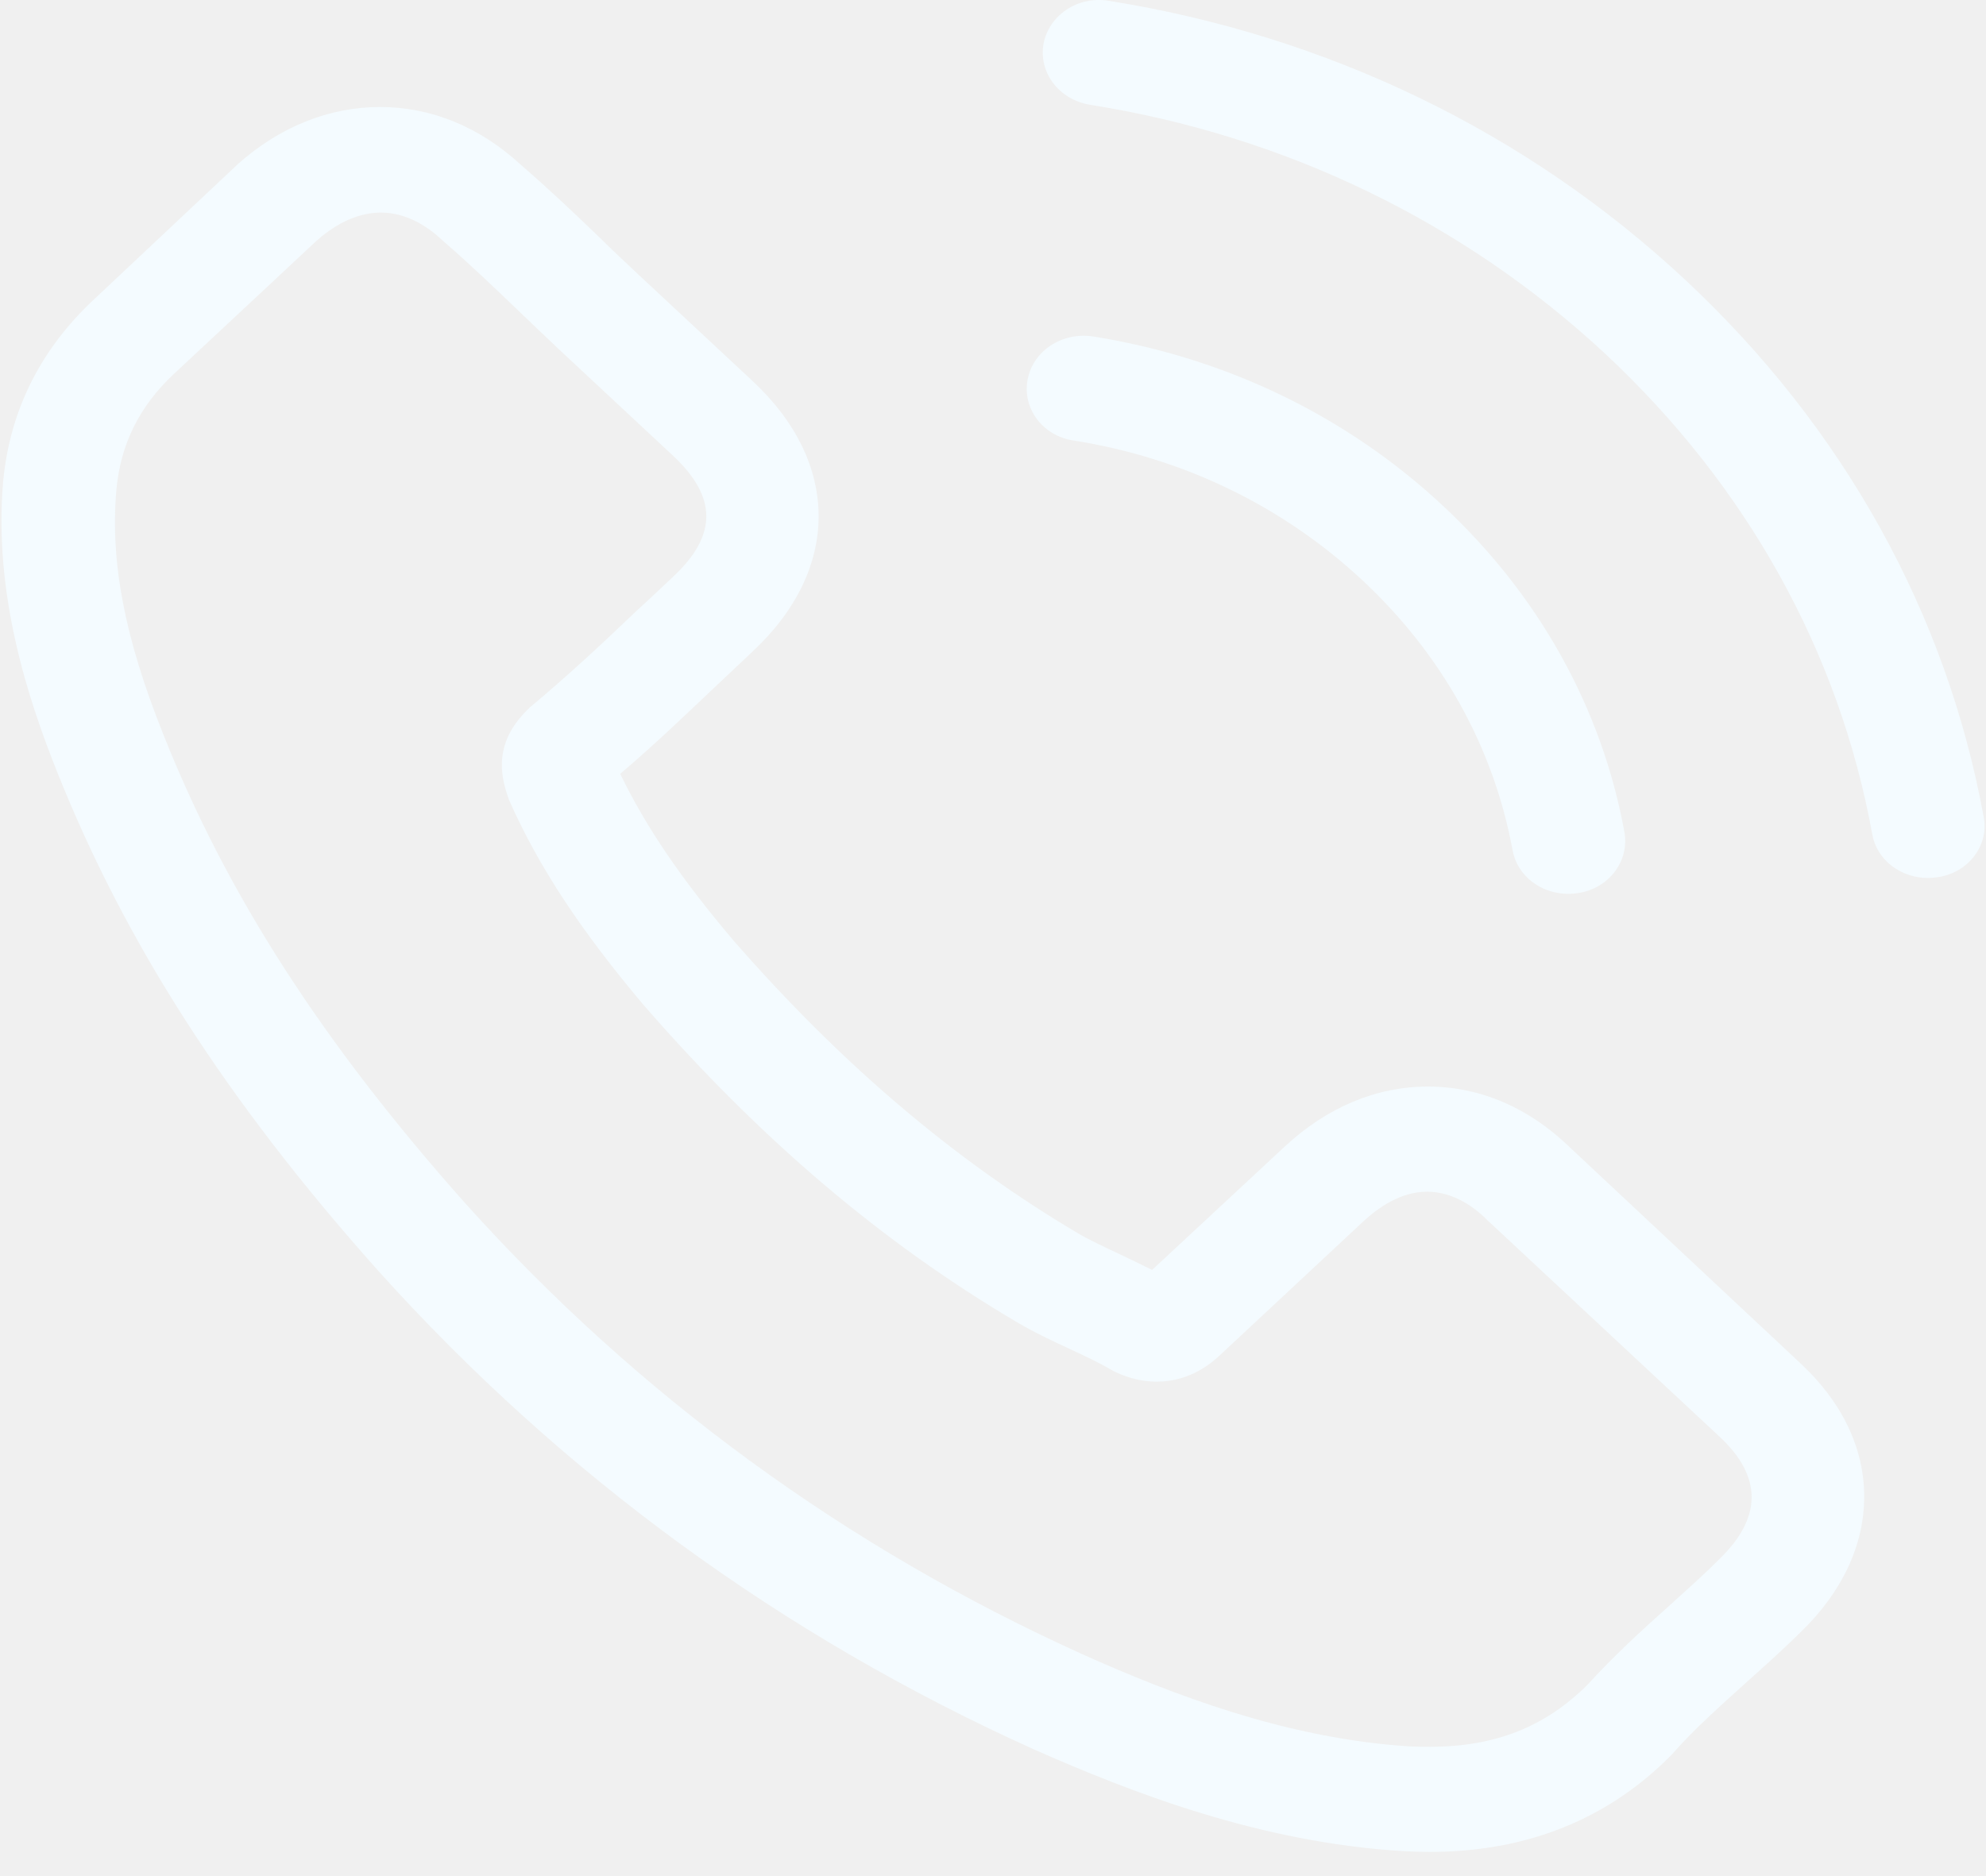
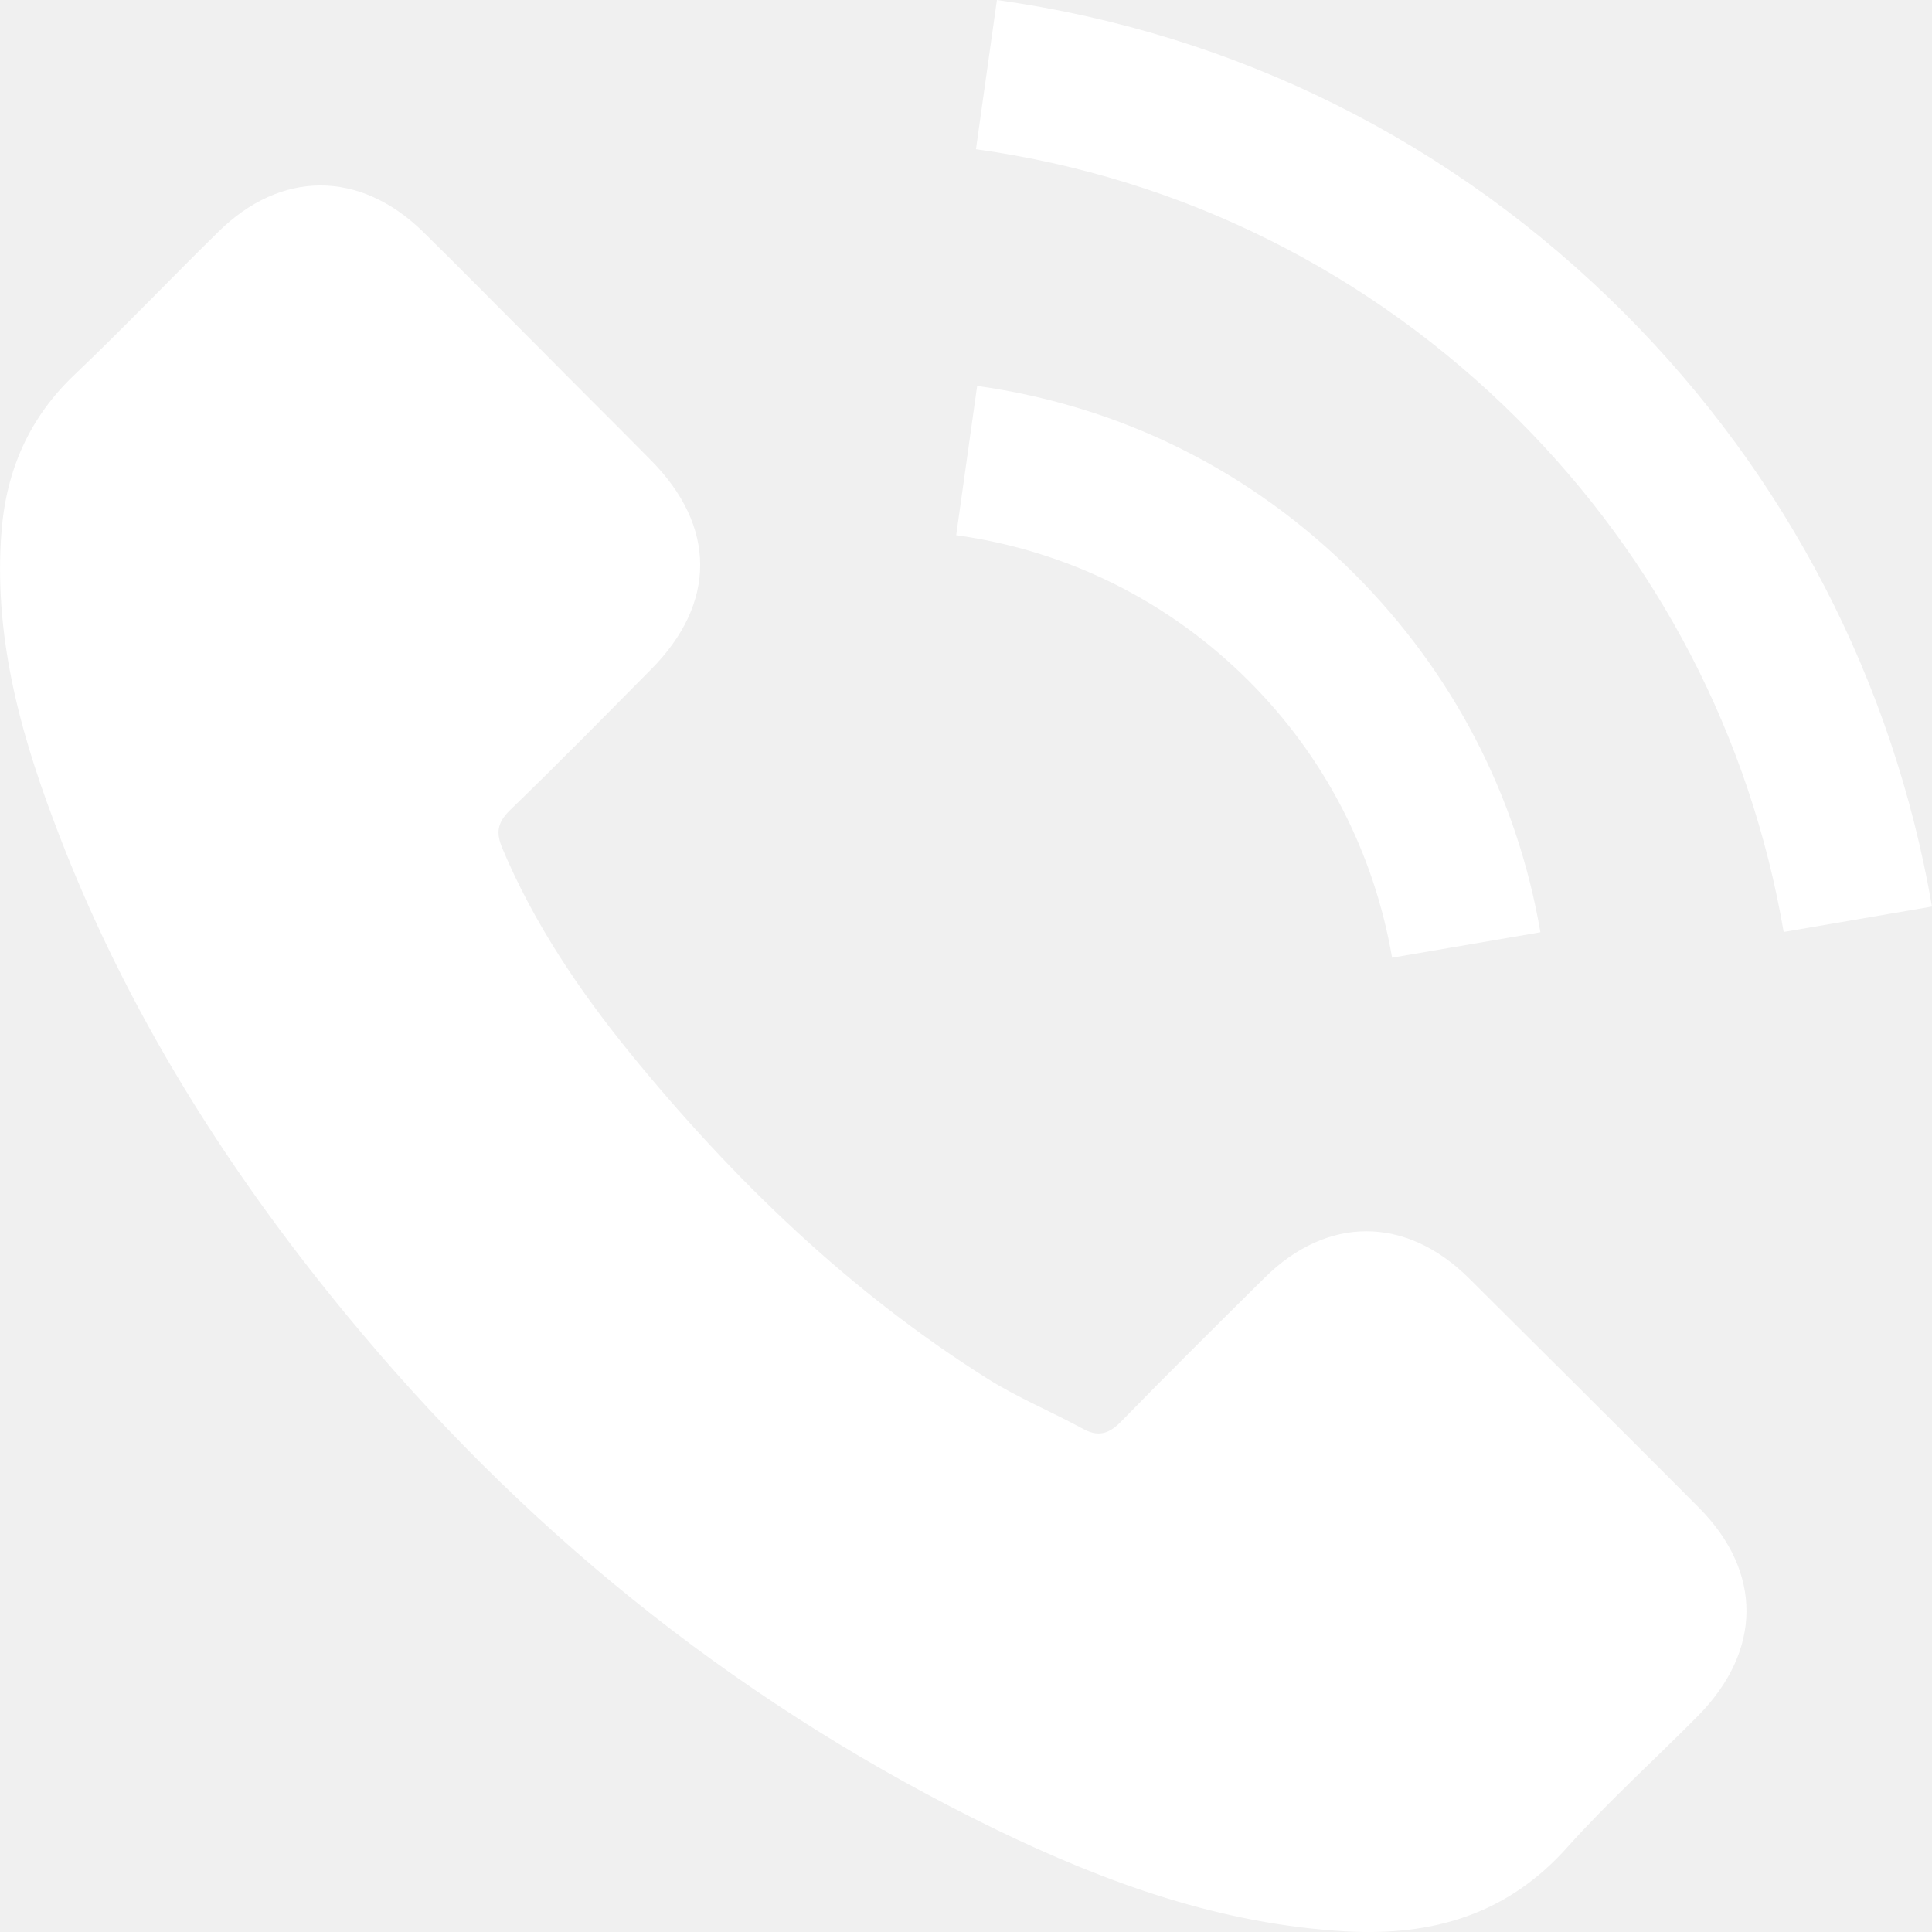
- <svg xmlns="http://www.w3.org/2000/svg" width="18" height="17" viewBox="0 0 18 17" fill="none">
-   <path d="M14.226 10.399C13.857 10.041 13.413 9.85 12.942 9.85C12.474 9.85 12.026 10.038 11.642 10.396L10.442 11.512C10.343 11.462 10.244 11.416 10.149 11.37C10.013 11.306 9.883 11.246 9.773 11.182C8.649 10.516 7.627 9.648 6.647 8.525C6.172 7.965 5.853 7.494 5.621 7.015C5.933 6.75 6.221 6.473 6.502 6.207C6.609 6.108 6.715 6.005 6.821 5.906C7.619 5.162 7.619 4.198 6.821 3.454L5.784 2.487C5.667 2.377 5.545 2.263 5.431 2.15C5.203 1.93 4.964 1.704 4.717 1.491C4.348 1.151 3.908 0.97 3.444 0.97C2.981 0.97 2.532 1.151 2.152 1.491C2.149 1.495 2.149 1.495 2.145 1.498L0.853 2.713C0.367 3.167 0.09 3.72 0.029 4.361C-0.062 5.396 0.264 6.36 0.515 6.99C1.131 8.539 2.05 9.974 3.421 11.512C5.085 13.365 7.087 14.829 9.374 15.86C10.248 16.246 11.415 16.703 12.718 16.781C12.797 16.785 12.881 16.788 12.957 16.788C13.835 16.788 14.572 16.494 15.149 15.909C15.153 15.902 15.16 15.899 15.164 15.892C15.362 15.668 15.59 15.467 15.829 15.25C15.992 15.105 16.16 14.953 16.323 14.793C16.699 14.428 16.896 14.003 16.896 13.567C16.896 13.128 16.695 12.706 16.311 12.352L14.226 10.399ZM15.586 14.131C15.582 14.131 15.582 14.134 15.586 14.131C15.438 14.28 15.286 14.414 15.122 14.563C14.875 14.783 14.625 15.013 14.389 15.272C14.005 15.654 13.553 15.835 12.961 15.835C12.904 15.835 12.843 15.835 12.786 15.832C11.658 15.764 10.609 15.353 9.823 15.002C7.672 14.031 5.784 12.653 4.215 10.906C2.92 9.45 2.054 8.103 1.48 6.657C1.127 5.775 0.998 5.088 1.055 4.439C1.093 4.025 1.264 3.681 1.579 3.387L2.874 2.178C3.06 2.015 3.258 1.927 3.452 1.927C3.691 1.927 3.885 2.061 4.006 2.175C4.01 2.178 4.014 2.182 4.018 2.186C4.25 2.387 4.47 2.597 4.702 2.82C4.819 2.933 4.941 3.047 5.063 3.164L6.1 4.131C6.502 4.507 6.502 4.854 6.1 5.229C5.989 5.332 5.883 5.435 5.773 5.534C5.454 5.839 5.15 6.122 4.819 6.399C4.812 6.406 4.804 6.409 4.8 6.416C4.474 6.721 4.534 7.019 4.603 7.221C4.607 7.231 4.61 7.242 4.614 7.253C4.884 7.862 5.264 8.436 5.841 9.12L5.845 9.124C6.894 10.329 7.999 11.268 9.219 11.987C9.374 12.079 9.534 12.153 9.686 12.224C9.823 12.288 9.952 12.348 10.062 12.412C10.077 12.419 10.092 12.43 10.108 12.437C10.237 12.497 10.358 12.525 10.484 12.525C10.799 12.525 10.997 12.341 11.061 12.281L12.36 11.069C12.49 10.949 12.695 10.803 12.934 10.803C13.17 10.803 13.363 10.941 13.481 11.062C13.485 11.066 13.485 11.066 13.489 11.069L15.582 13.021C15.973 13.383 15.973 13.755 15.586 14.131Z" fill="#F4FBFF" />
-   <path d="M9.728 3.993C10.723 4.149 11.627 4.588 12.349 5.261C13.071 5.935 13.538 6.778 13.709 7.707C13.751 7.94 13.967 8.103 14.214 8.103C14.245 8.103 14.271 8.1 14.302 8.096C14.583 8.054 14.769 7.806 14.723 7.544C14.518 6.42 13.948 5.396 13.078 4.585C12.209 3.773 11.111 3.242 9.906 3.05C9.625 3.008 9.363 3.181 9.314 3.44C9.264 3.699 9.447 3.95 9.728 3.993Z" fill="#F4FBFF" />
-   <path d="M17.979 7.406C17.641 5.556 16.706 3.873 15.271 2.534C13.834 1.194 12.03 0.323 10.047 0.007C9.769 -0.039 9.507 0.138 9.458 0.397C9.412 0.659 9.599 0.904 9.88 0.95C11.65 1.23 13.265 2.013 14.549 3.207C15.833 4.405 16.669 5.911 16.969 7.562C17.01 7.796 17.227 7.959 17.474 7.959C17.504 7.959 17.531 7.955 17.561 7.952C17.839 7.913 18.029 7.665 17.979 7.406Z" fill="#F4FBFF" />
+ <svg xmlns="http://www.w3.org/2000/svg" width="13" height="13" viewBox="0 0 13 13" fill="none">
+   <path d="M9.883 8.6C9.459 8.18 8.929 8.18 8.507 8.6C8.185 8.919 7.863 9.238 7.546 9.563C7.46 9.652 7.387 9.671 7.281 9.611C7.073 9.498 6.851 9.406 6.651 9.281C5.718 8.694 4.936 7.94 4.243 7.09C3.9 6.668 3.594 6.217 3.38 5.708C3.337 5.605 3.345 5.538 3.429 5.454C3.751 5.143 4.065 4.823 4.381 4.504C4.822 4.06 4.822 3.541 4.378 3.095C4.127 2.84 3.875 2.592 3.624 2.337C3.364 2.078 3.107 1.815 2.845 1.558C2.42 1.144 1.89 1.144 1.468 1.561C1.143 1.88 0.832 2.207 0.502 2.521C0.196 2.811 0.042 3.165 0.01 3.579C-0.042 4.253 0.123 4.888 0.356 5.508C0.832 6.79 1.557 7.929 2.436 8.973C3.624 10.385 5.041 11.502 6.699 12.309C7.446 12.671 8.22 12.95 9.061 12.996C9.64 13.028 10.143 12.882 10.546 12.43C10.822 12.122 11.133 11.841 11.425 11.546C11.858 11.107 11.861 10.577 11.431 10.144C10.917 9.628 10.4 9.114 9.883 8.6Z" fill="white" />
+   <path d="M9.367 6.444L10.365 6.273C10.208 5.356 9.775 4.526 9.118 3.866C8.423 3.17 7.544 2.732 6.575 2.597L6.434 3.601C7.184 3.706 7.865 4.044 8.404 4.583C8.912 5.091 9.245 5.735 9.367 6.444Z" fill="white" />
+   <path d="M10.928 2.105C9.775 0.952 8.317 0.225 6.708 0L6.567 1.004C7.957 1.198 9.218 1.829 10.213 2.821C11.158 3.766 11.777 4.959 12.002 6.271L13 6.1C12.737 4.58 12.021 3.2 10.928 2.105Z" fill="white" />
</svg>
